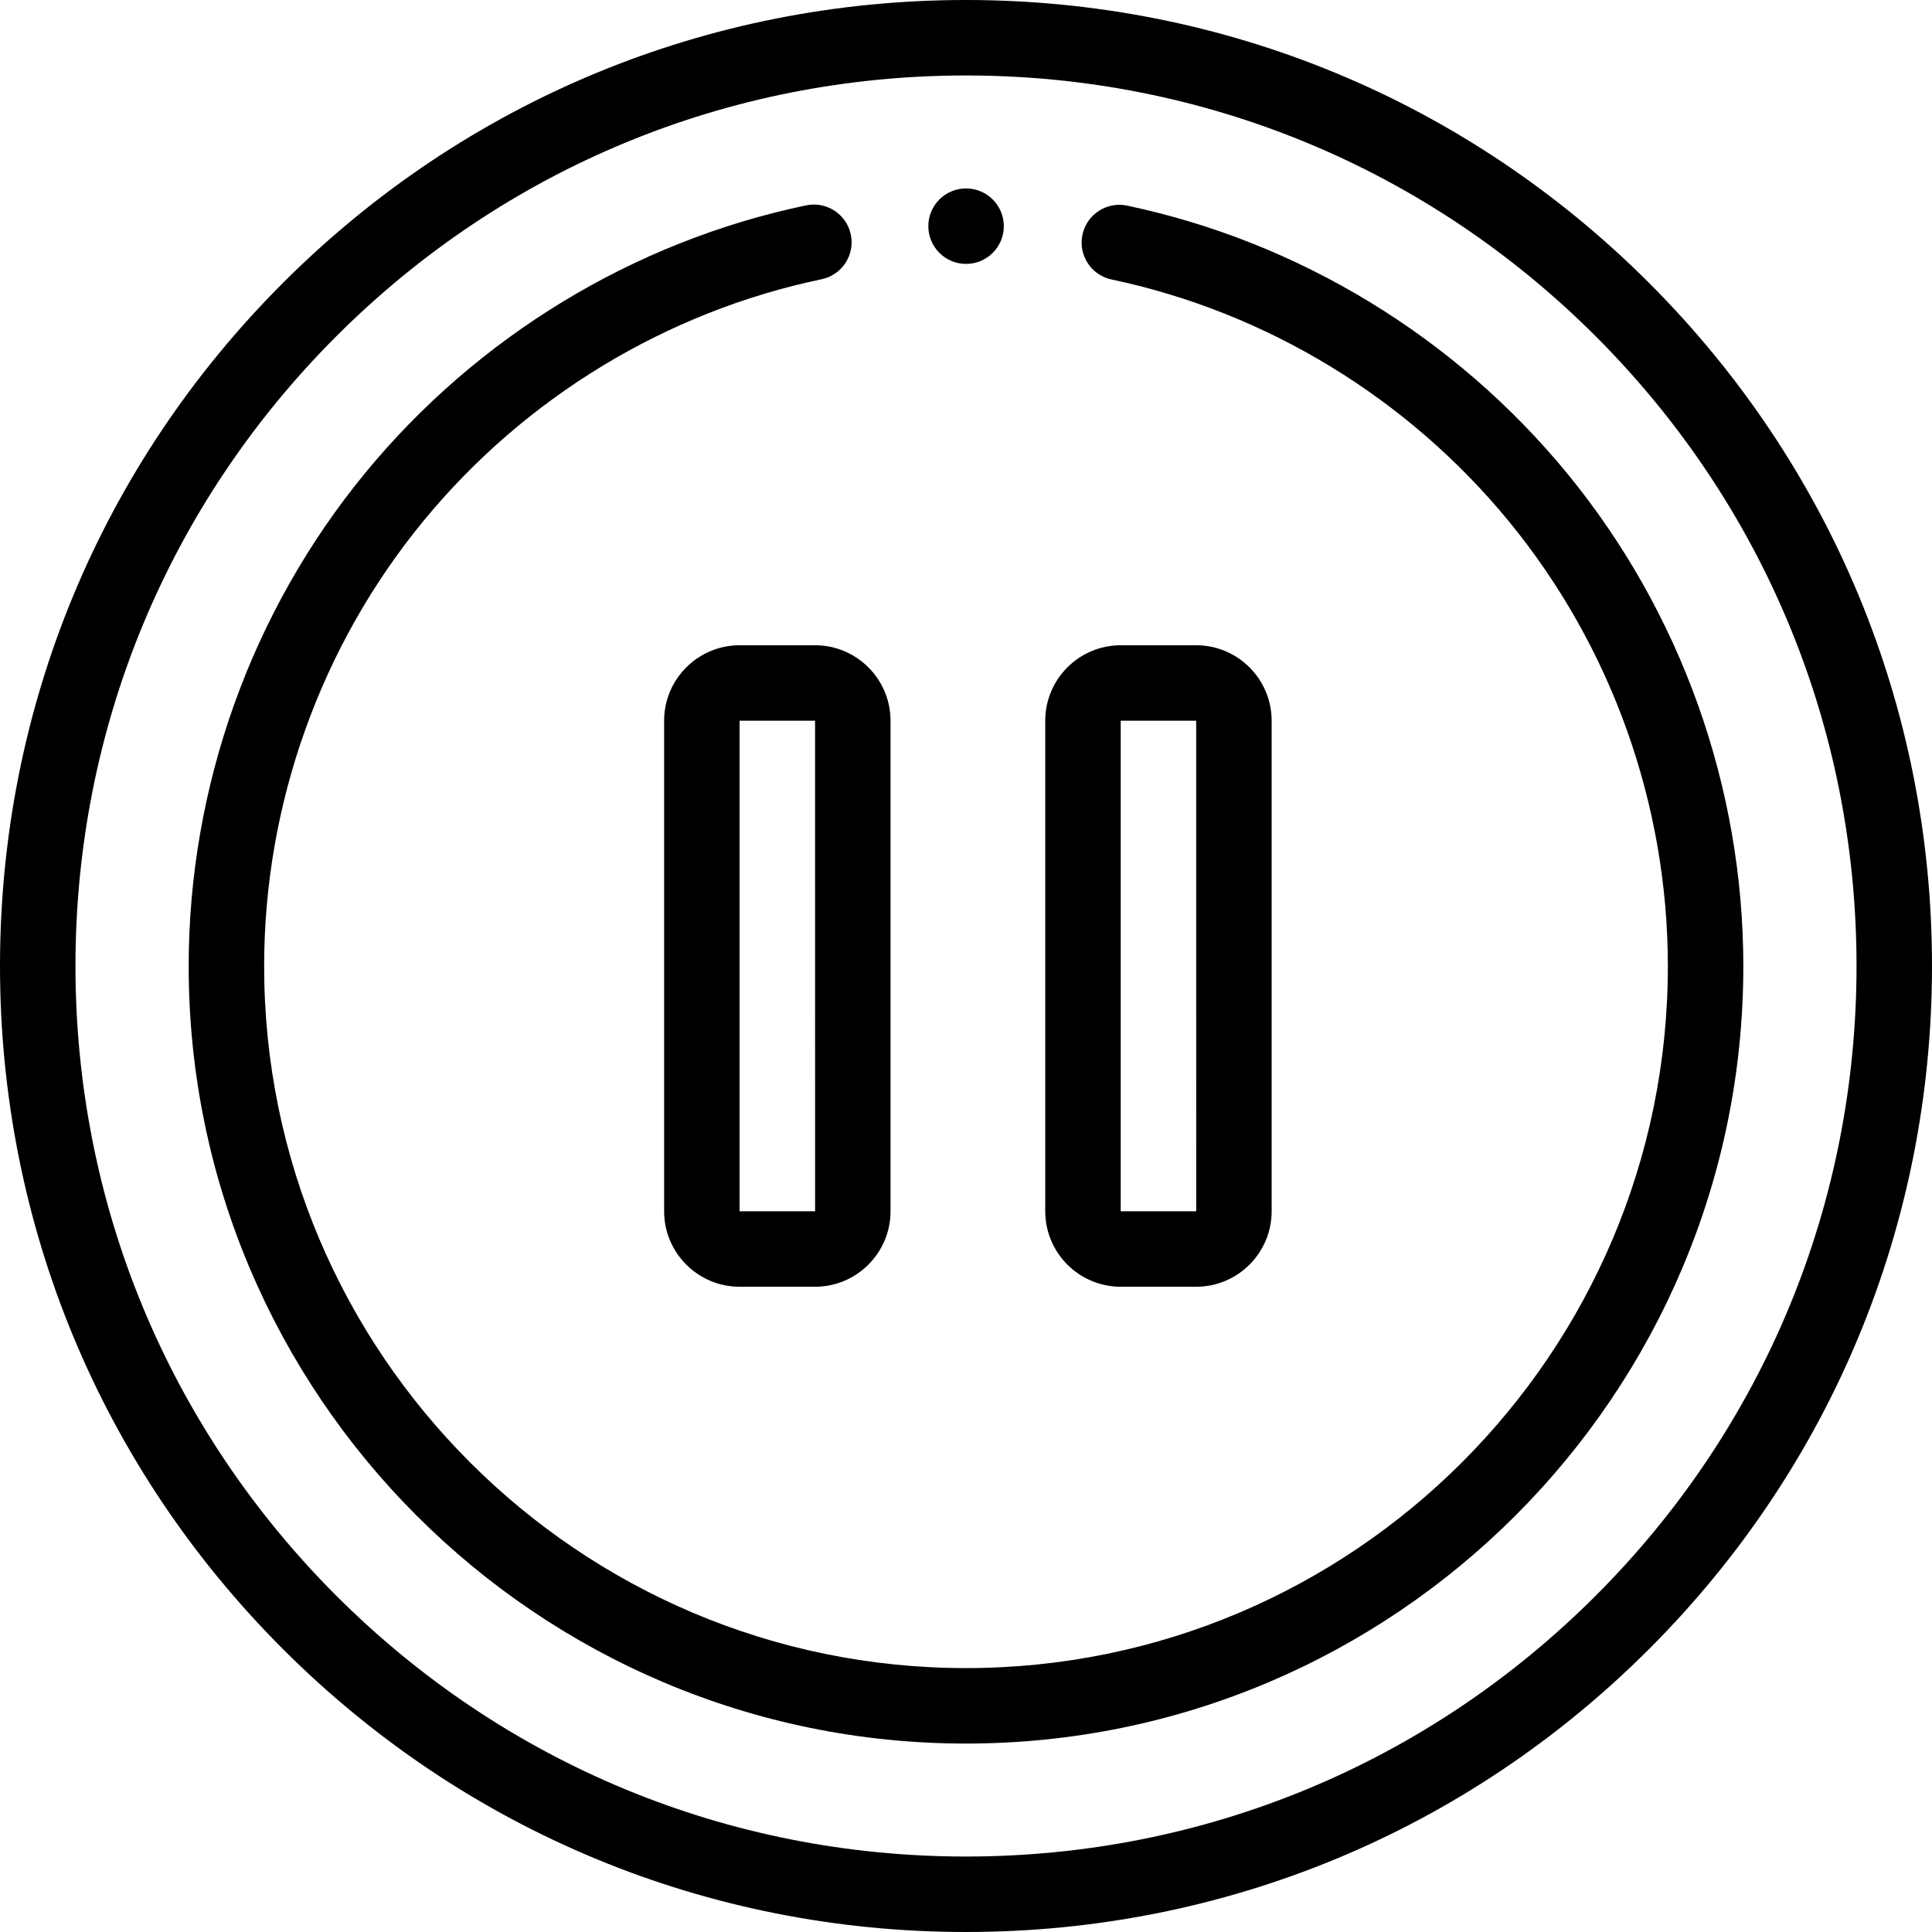
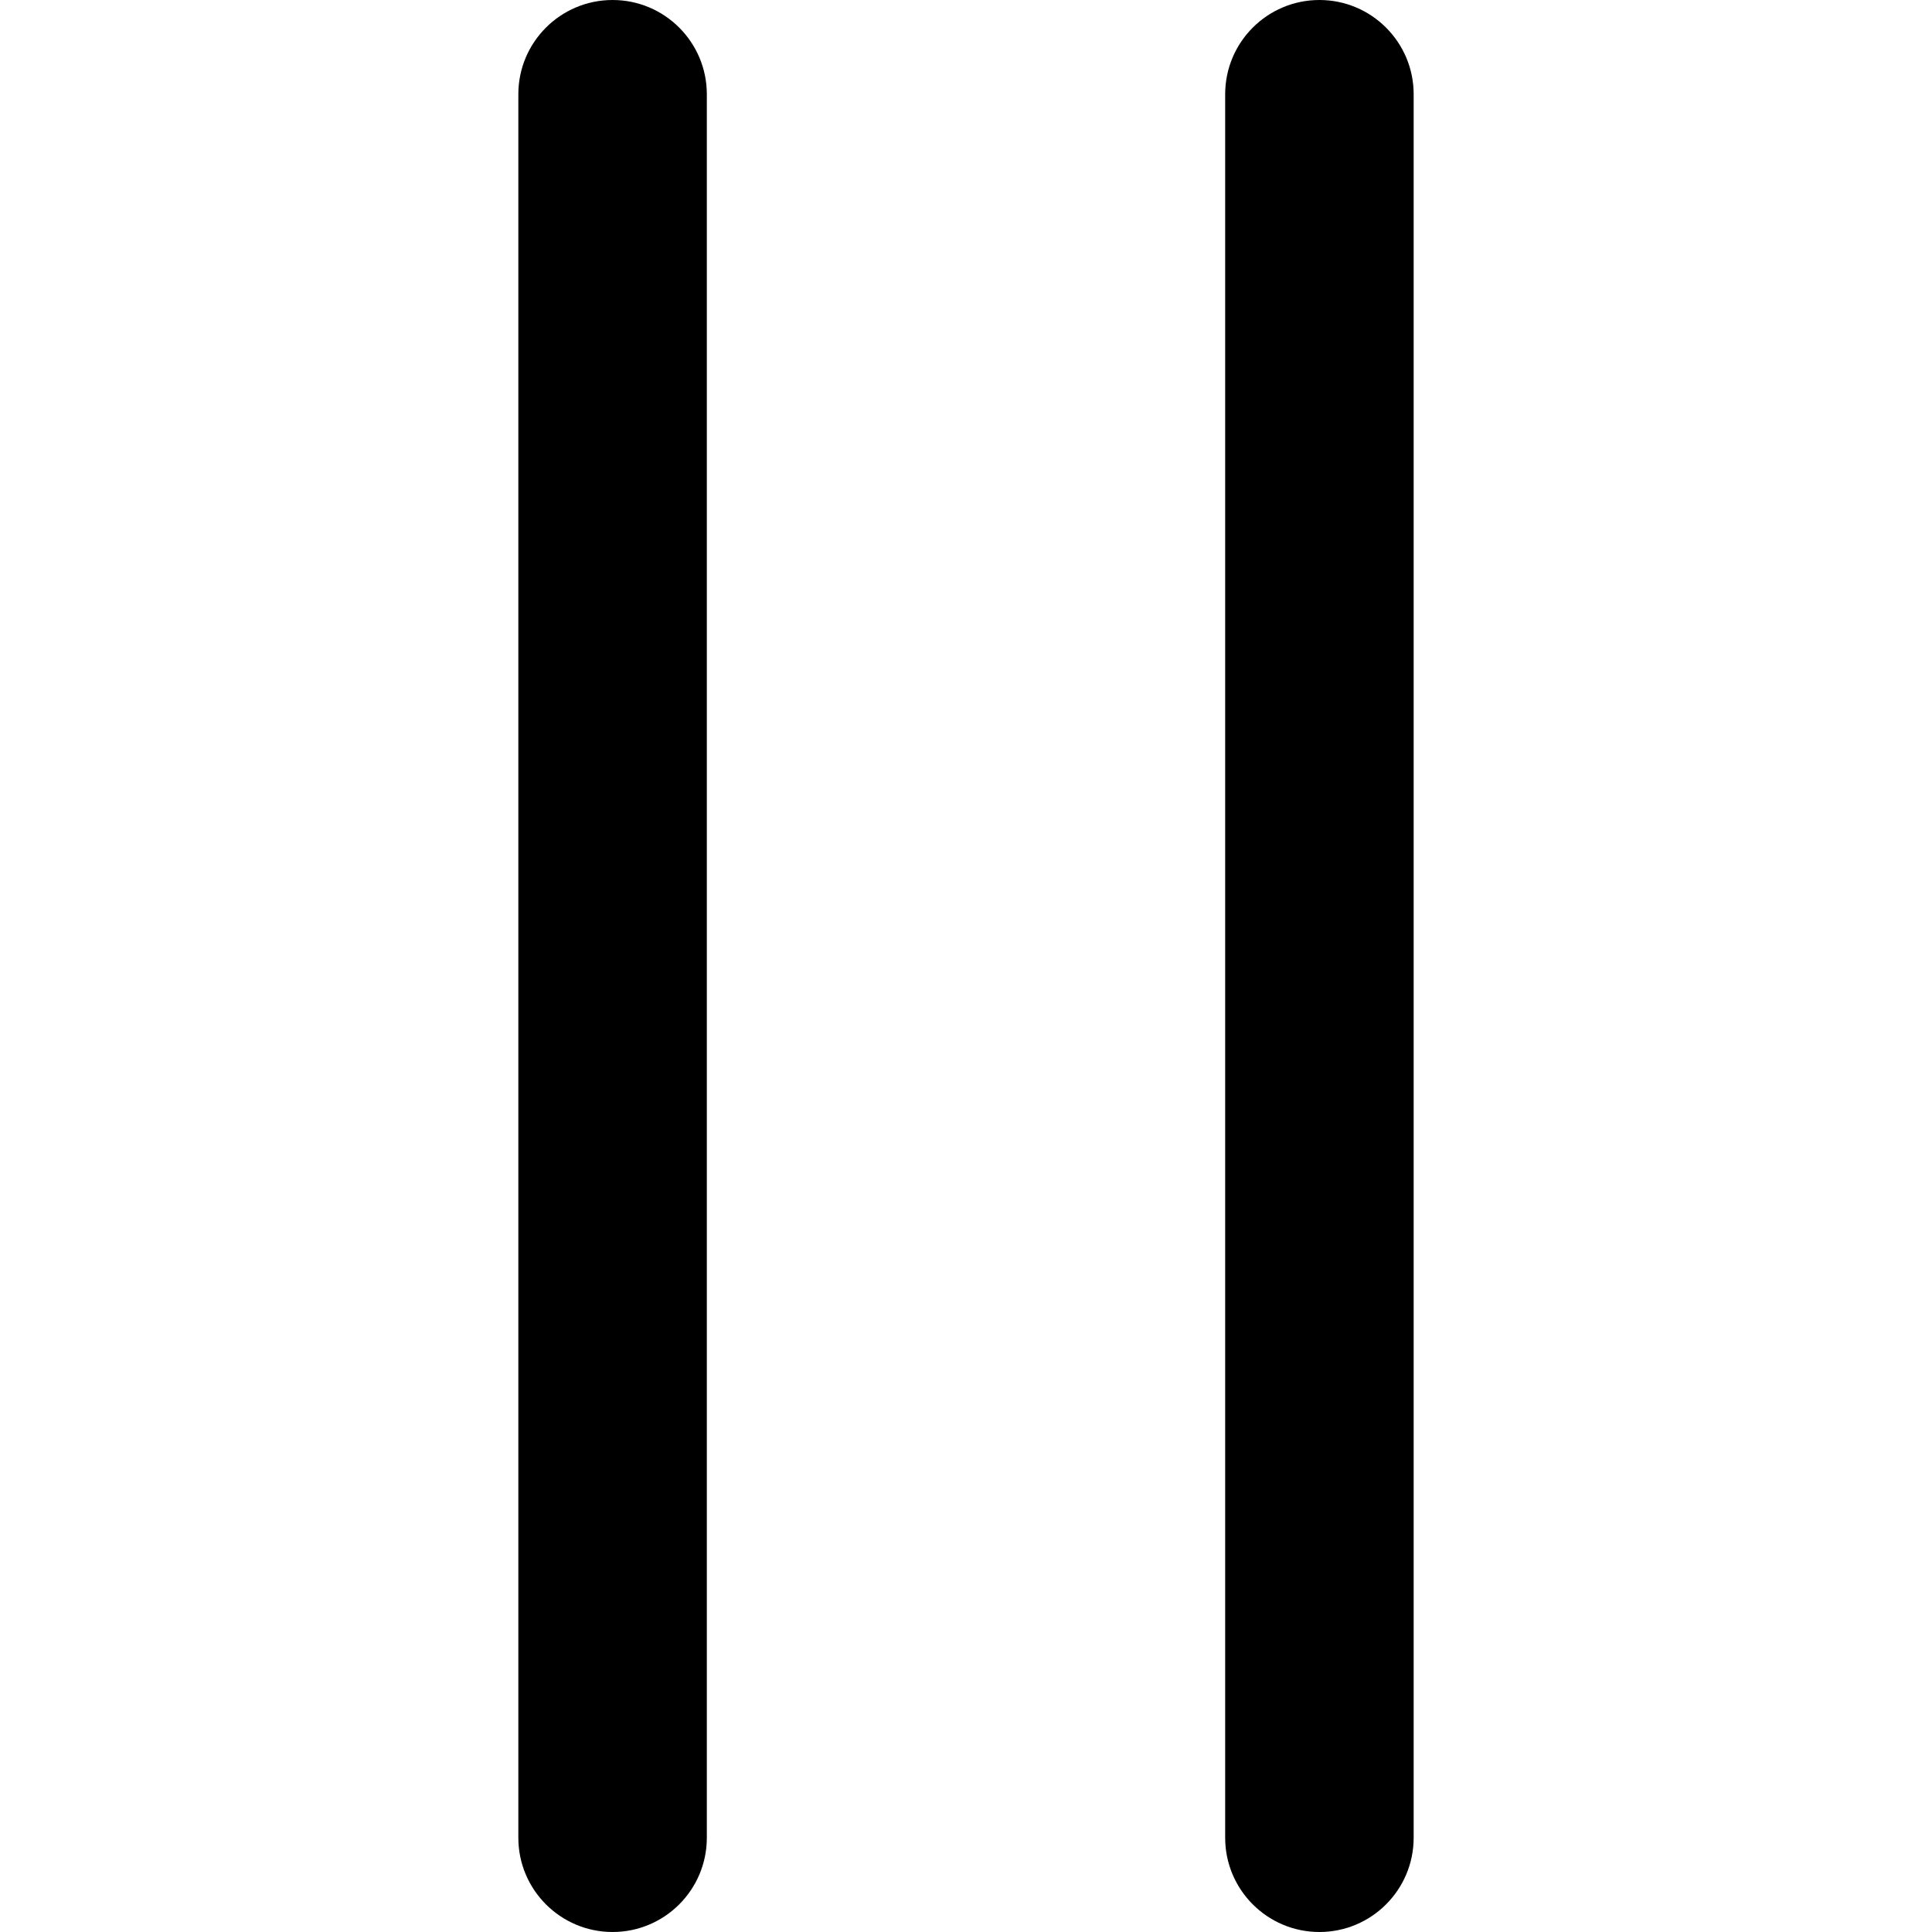
- <svg xmlns="http://www.w3.org/2000/svg" height="512pt" viewBox="0 0 512 512" width="512pt">
-   <path d="m256 512c-68.379 0-132.668-26.629-181.02-74.98-48.352-48.352-74.98-112.641-74.98-181.02s26.629-132.668 74.98-181.02c48.352-48.352 112.641-74.98 181.02-74.98s132.668 26.629 181.02 74.98c48.352 48.352 74.98 112.641 74.98 181.02s-26.629 132.668-74.98 181.02c-48.352 48.352-112.641 74.98-181.02 74.98zm0-492c-63.039 0-122.305 24.547-166.879 69.121-44.574 44.574-69.121 103.84-69.121 166.879s24.547 122.305 69.121 166.879c44.574 44.574 103.84 69.121 166.879 69.121s122.305-24.547 166.879-69.121c44.574-44.574 69.121-103.84 69.121-166.879s-24.547-122.305-69.121-166.879c-44.574-44.574-103.84-69.121-166.879-69.121zm0 0" />
-   <path d="m256 462.062c-113.59 0-206-92.414-206-206 0-47.59 16.613-94.012 46.777-130.715 29.75-36.203 71.254-61.391 116.863-70.926 5.406-1.129 10.703 2.336 11.836 7.742 1.129 5.406-2.336 10.707-7.742 11.836-41.168 8.605-78.637 31.352-105.504 64.047-27.234 33.133-42.23 75.043-42.23 118.016 0 102.559 83.438 186 186 186s186-83.441 186-186c0-42.918-14.965-84.785-42.133-117.898-26.805-32.668-64.195-55.434-105.289-64.098-5.402-1.141-8.859-6.445-7.723-11.848 1.141-5.406 6.441-8.863 11.848-7.723 45.527 9.602 86.945 34.809 116.629 70.98 30.094 36.68 46.668 83.055 46.668 130.586 0 113.586-92.41 206-206 206zm0 0" />
-   <path d="m256.02 69.938c-5.523 0-10.004-4.477-10.004-10s4.473-10 9.996-10h.008c5.523 0 10 4.477 10 10s-4.477 10-10 10zm0 0" />
-   <path d="m216 341h-20c-11.027 0-20-8.973-20-20v-130c0-11.027 8.973-20 20-20h20c11.027 0 20 8.973 20 20v130c0 11.027-8.973 20-20 20zm-20-150v130h20 .012l-.012-130zm0 0" />
-   <path d="m317 341h-20c-11.027 0-20-8.973-20-20v-130c0-11.027 8.973-20 20-20h20c11.027 0 20 8.973 20 20v130c0 11.027-8.973 20-20 20zm-20-150v130h20 .012l-.012-130zm0 0" />
+ <svg xmlns="http://www.w3.org/2000/svg" version="1.1" id="Capa_1" x="0px" y="0px" viewBox="0 0 41 41" style="enable-background:new 0 0 41 41;" xml:space="preserve">
+   <g>
+     <g>
+       <path d="M11,2v37c0,1.104,0.896,2,2,2s2-0.896,2-2V2c0-1.104-0.896-2-2-2S11,0.895,11,2z" />
+       <path d="M26,2v37c0,1.104,0.896,2,2,2s2-0.896,2-2V2c0-1.104-0.896-2-2-2S26,0.895,26,2z" />
+     </g>
+   </g>
+   <g>
+ </g>
+   <g>
+ </g>
+   <g>
+ </g>
+   <g>
+ </g>
+   <g>
+ </g>
+   <g>
+ </g>
+   <g>
+ </g>
+   <g>
+ </g>
+   <g>
+ </g>
+   <g>
+ </g>
+   <g>
+ </g>
+   <g>
+ </g>
+   <g>
+ </g>
+   <g>
+ </g>
+   <g>
+ </g>
</svg>
